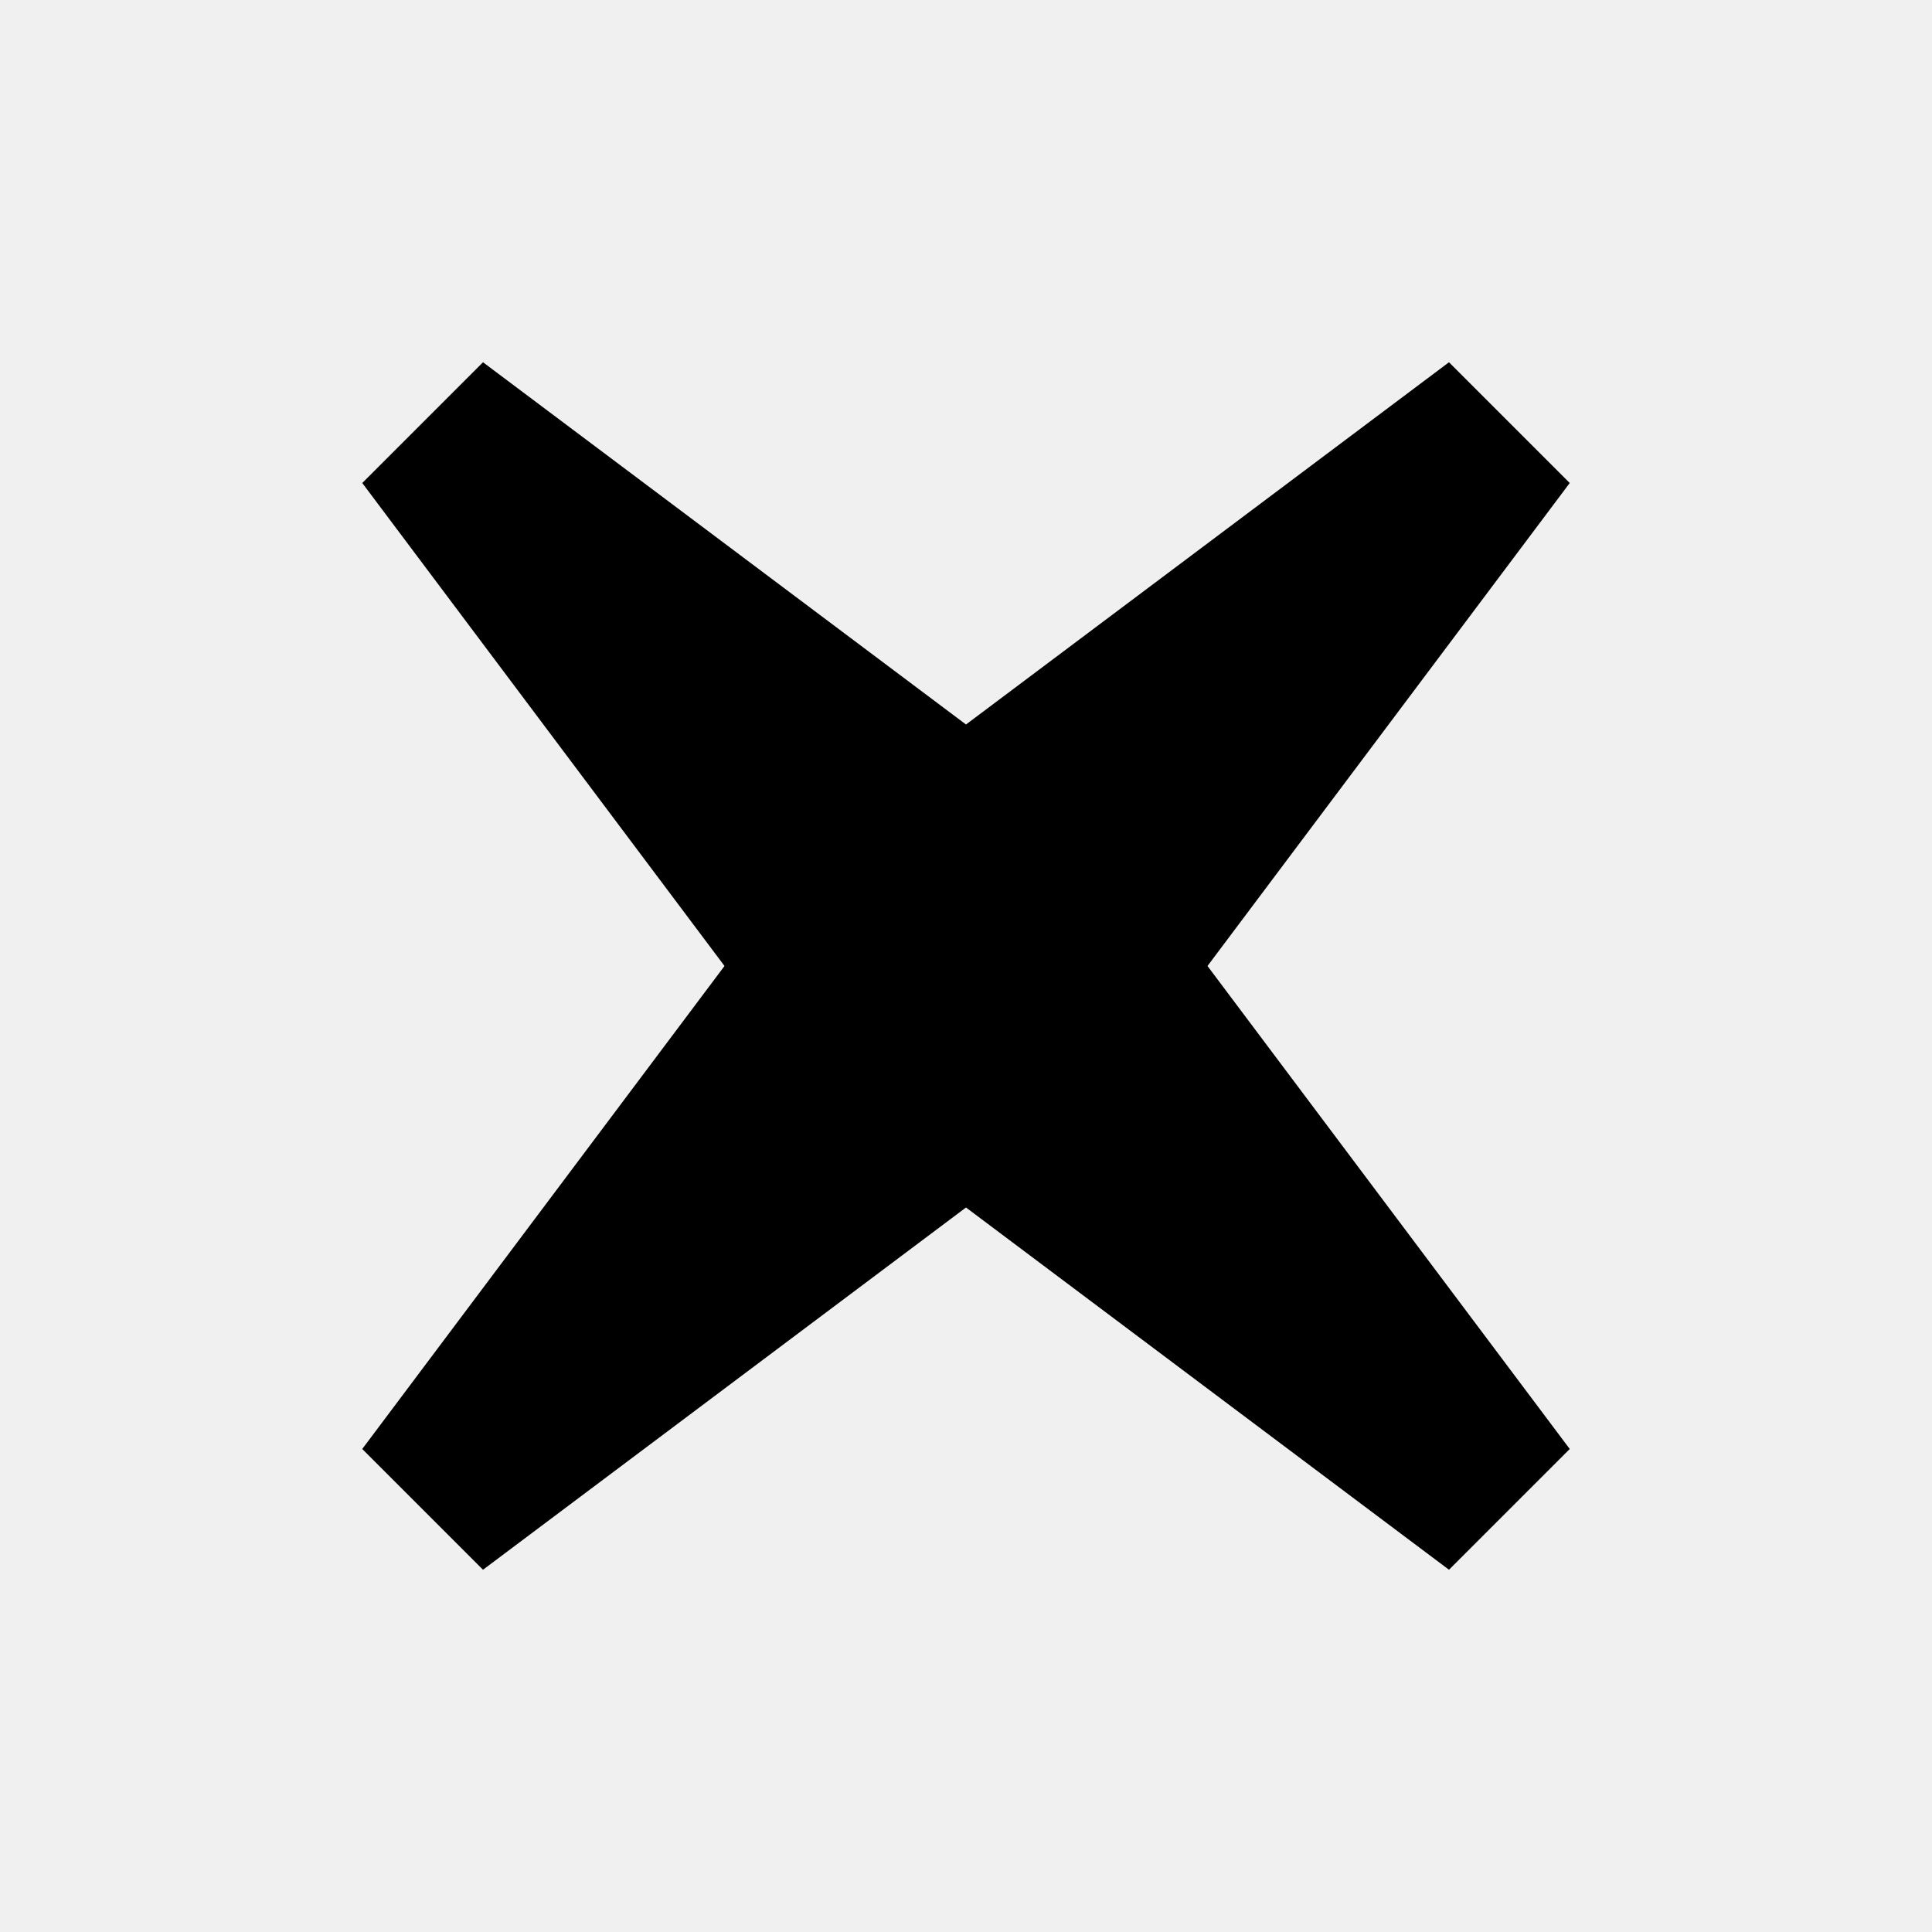
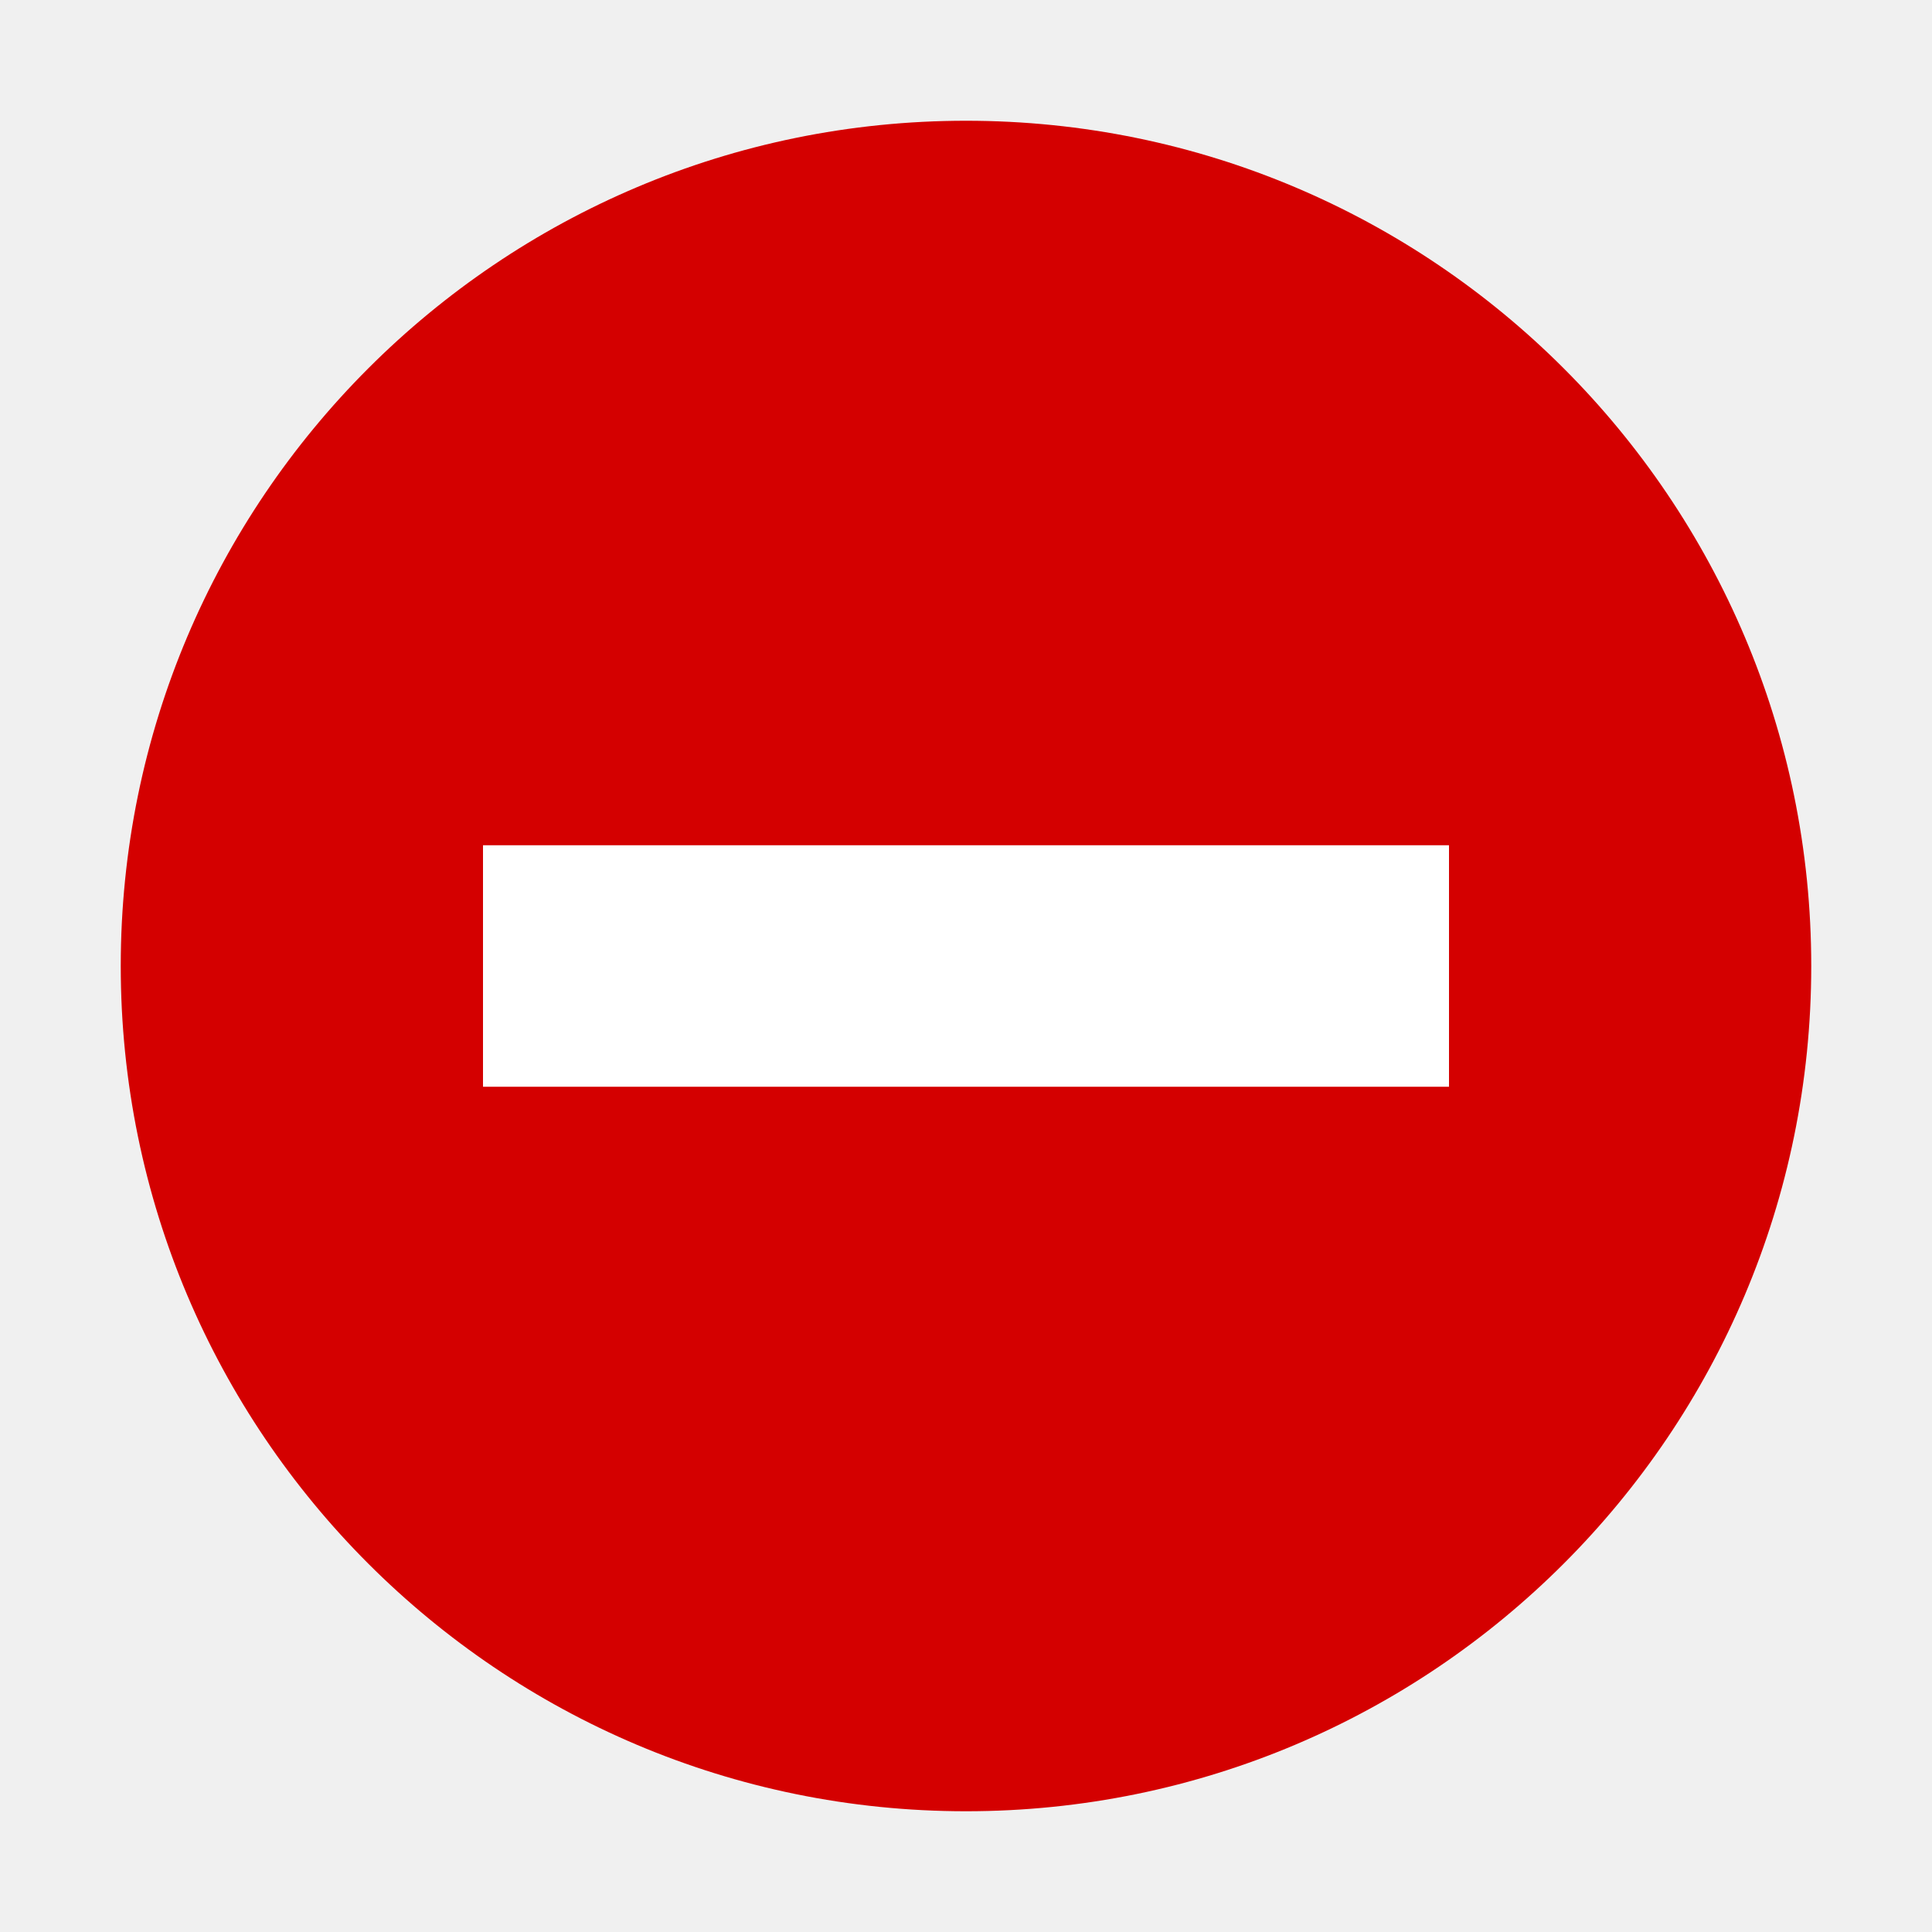
- <svg xmlns="http://www.w3.org/2000/svg" height="16" width="16" version="1.1">
-   <g transform="translate(0 -1036.4)">
-     <path d="m3 1040.4 1-1 4 3 4-3 1 1-3 4 3 4-1 1-4-3-4 3-1-1 3-4z" />
-   </g>
+ <svg xmlns="http://www.w3.org/2000/svg" height="16" width="16" version="1.1" id="svg2">
+   <defs id="defs10" />
+   <path d="m 8,1 c -3.866,0 -7,3.134 -7,7 C 1,11.866 4.134,15 8,15 c 3.866,0 7,-3.134 7,-7 0,-3.866 -3.134,-7 -7,-7 z" id="path4" style="fill:#d40000;fill-opacity:1" />
+   <path style="fill:#ffffff;stroke:none" d="m 4,7 0,2 8,0 0,-2 z" id="path3008" />
</svg>
